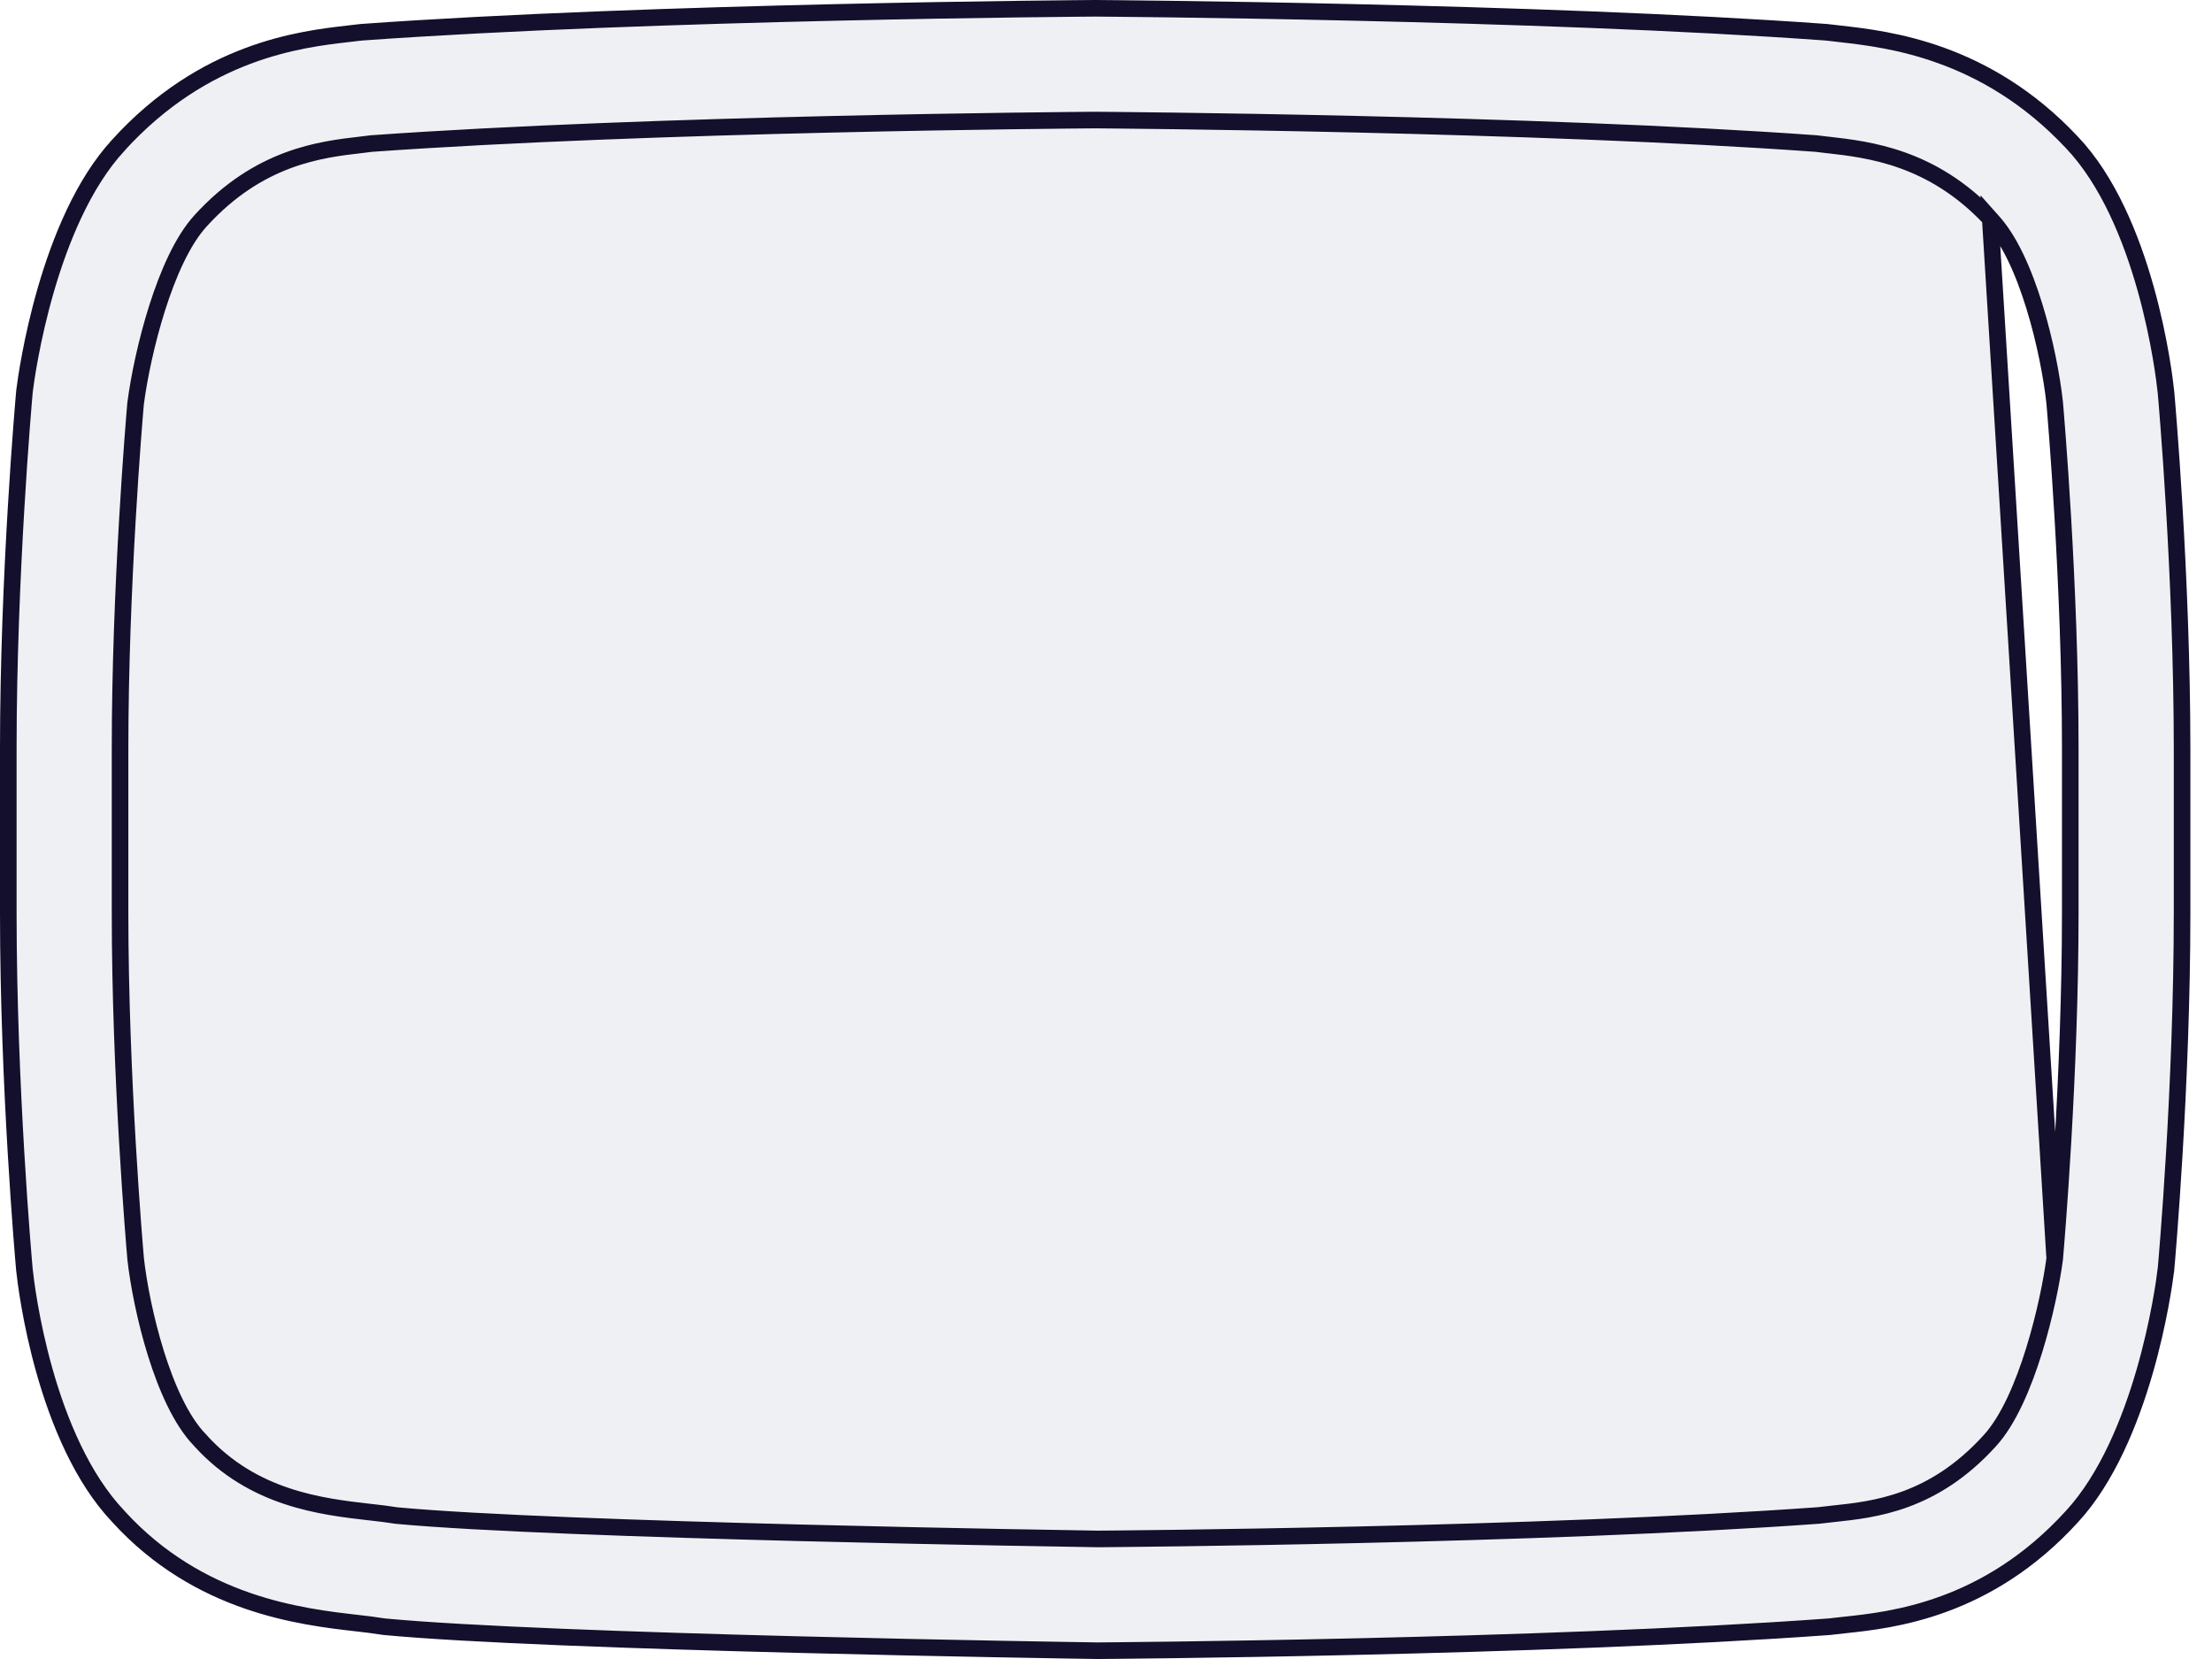
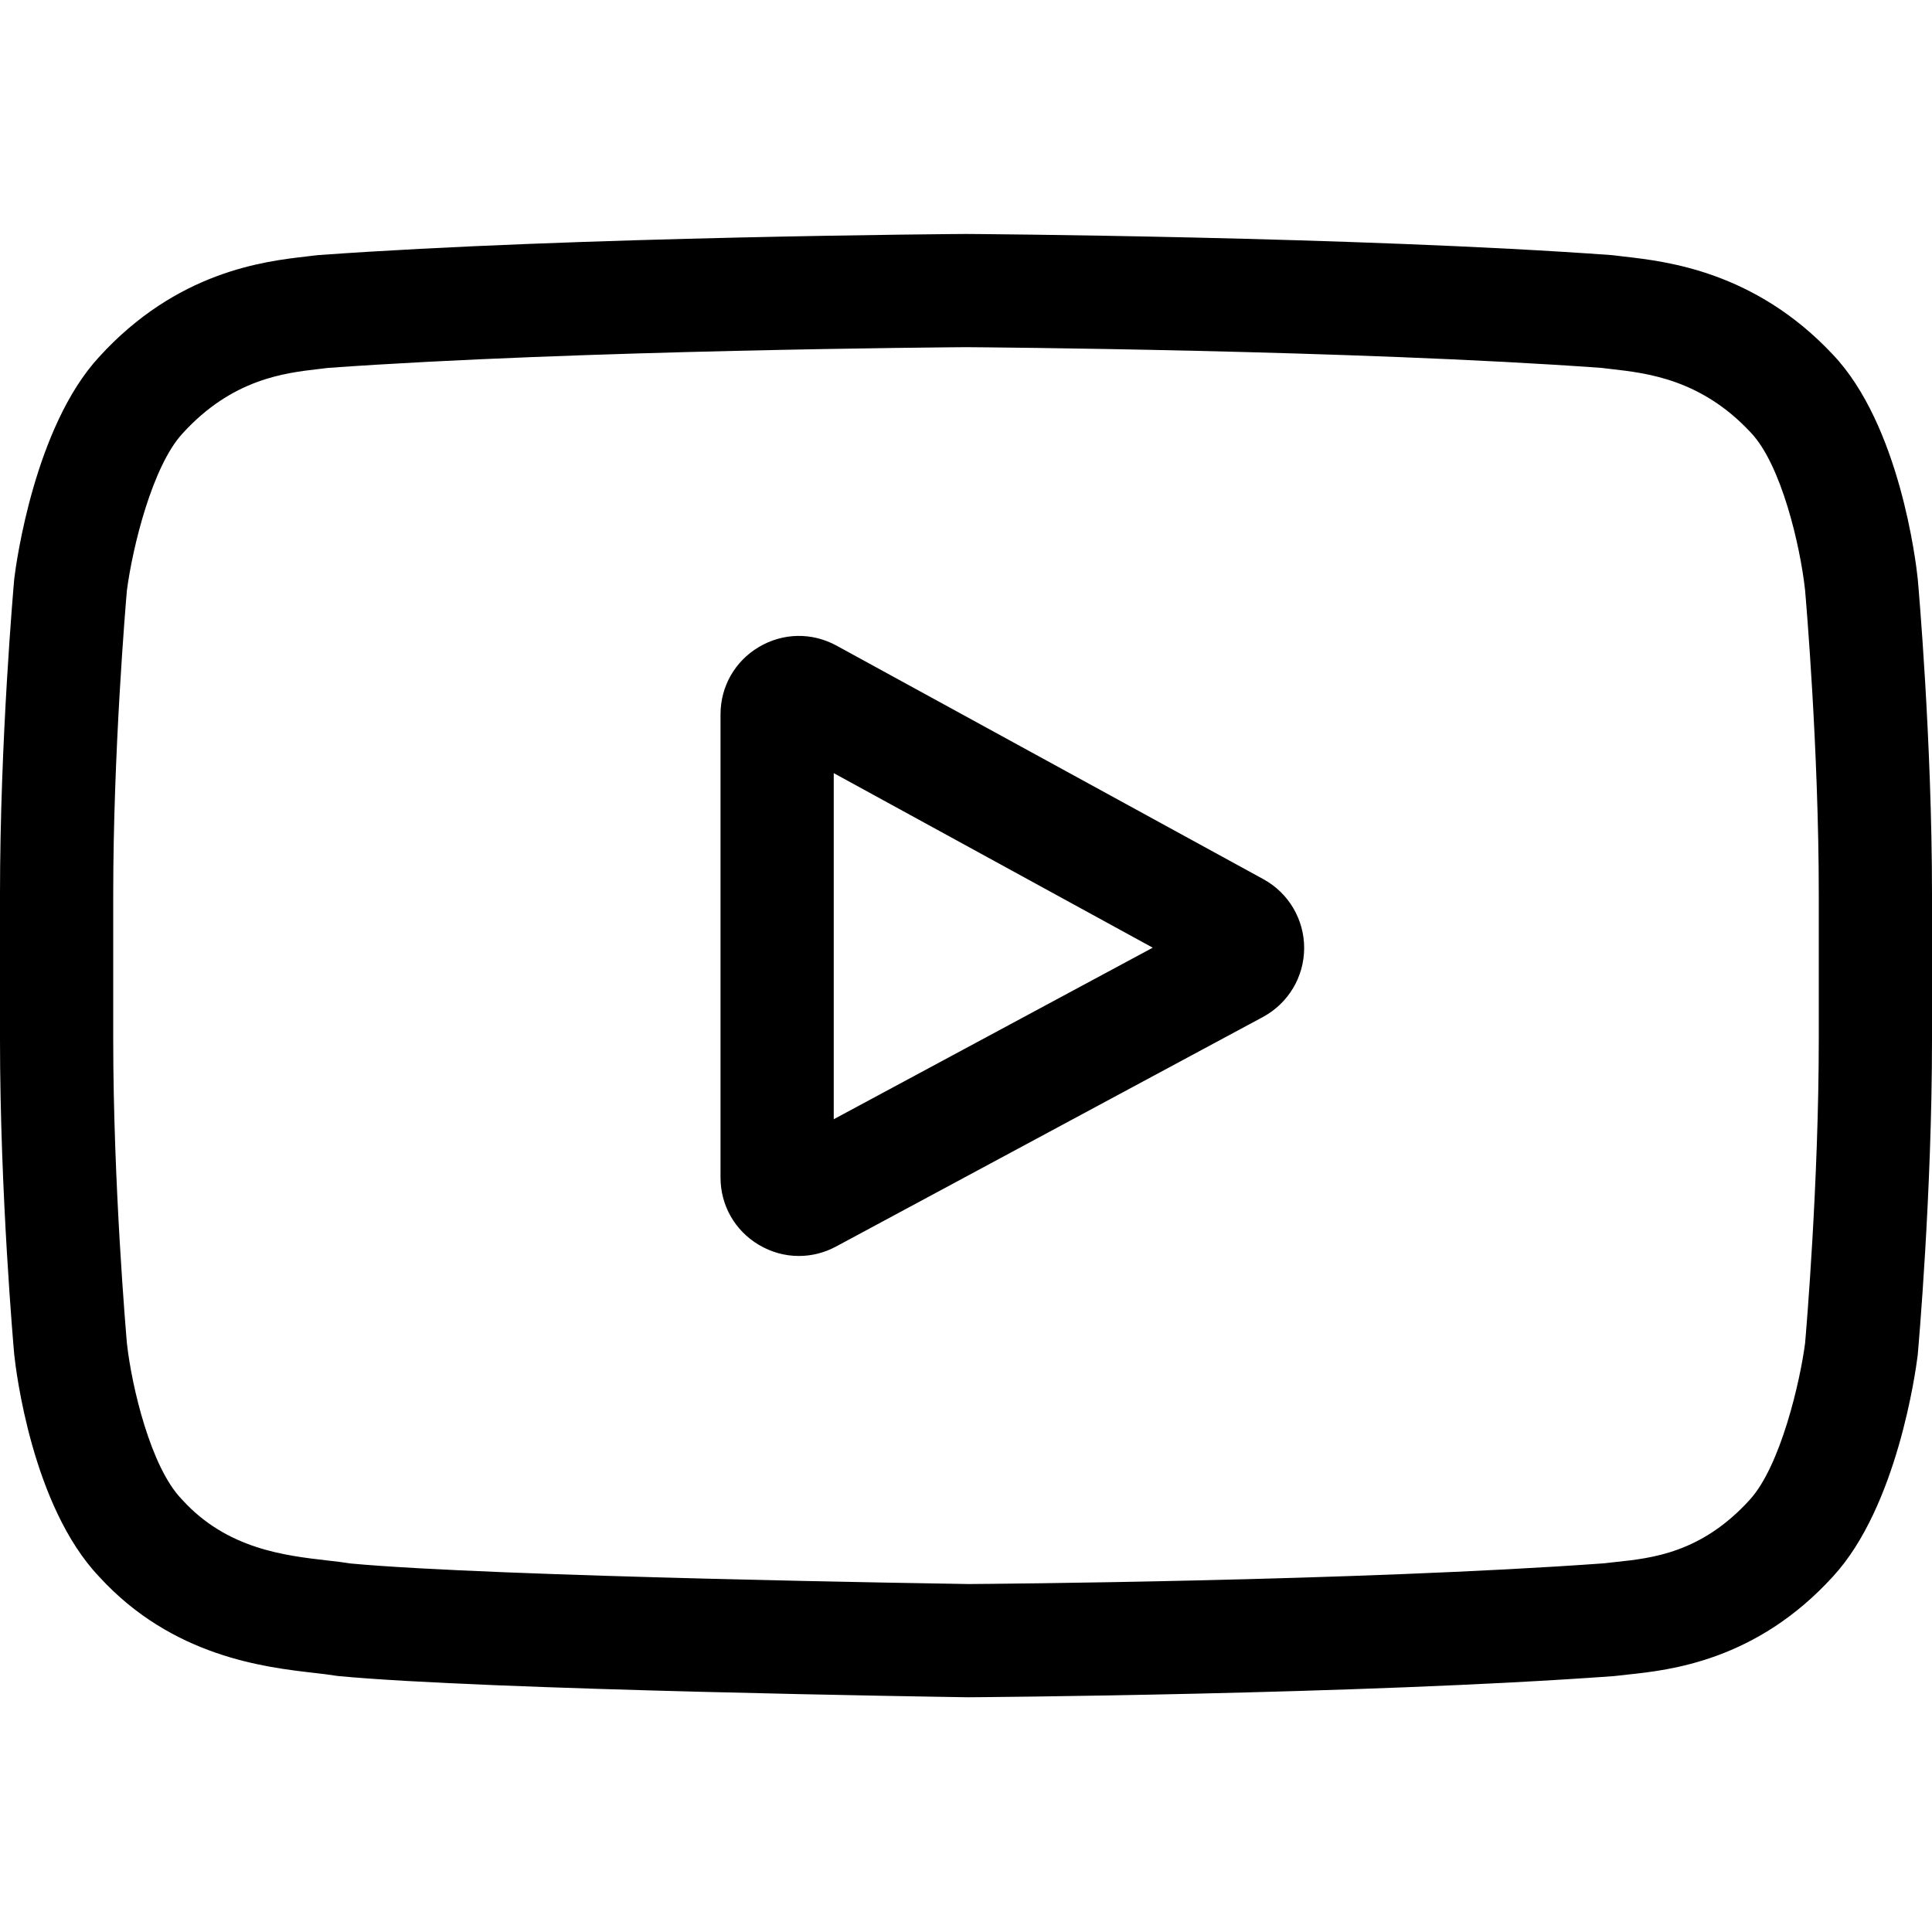
- <svg xmlns="http://www.w3.org/2000/svg" width="40" height="30" viewBox="0 0 40 30" fill="none">
-   <path d="M37.156 22.759L37.156 22.759C37.105 23.15 36.979 23.788 36.784 24.418C36.591 25.041 36.323 25.682 35.979 26.056C34.954 27.184 33.893 27.296 33.145 27.375L33.145 27.375L33.145 27.375C33.055 27.385 32.974 27.394 32.9 27.403L32.892 27.404L32.892 27.404C27.822 27.77 20.208 27.826 19.858 27.829L19.855 27.829C19.465 27.823 10.117 27.68 7.178 27.407L7.168 27.406L7.168 27.406C7.022 27.382 6.863 27.363 6.692 27.344L6.691 27.344L6.68 27.343C5.817 27.244 4.581 27.102 3.63 26.057C3.63 26.057 3.629 26.056 3.629 26.056L3.611 26.036C3.61 26.036 3.61 26.036 3.61 26.035C3.27 25.681 3.008 25.078 2.819 24.472C2.628 23.86 2.504 23.218 2.453 22.766L2.453 22.762L2.453 22.762C2.434 22.551 2.171 19.488 2.171 16.506V13.542C2.171 10.604 2.427 7.58 2.452 7.296L2.453 7.289L2.453 7.289C2.513 6.831 2.646 6.185 2.842 5.568C3.036 4.956 3.299 4.35 3.629 3.991C4.684 2.832 5.803 2.703 6.519 2.62L6.52 2.62L6.52 2.62L6.537 2.618C6.599 2.611 6.655 2.604 6.707 2.597L6.716 2.596L6.716 2.596C11.808 2.232 19.375 2.174 19.793 2.171L19.803 2.171L19.805 2.171C20.079 2.173 27.746 2.228 32.844 2.596L32.852 2.597L32.852 2.597C32.913 2.605 32.979 2.612 33.051 2.621L33.055 2.621L33.055 2.621L33.057 2.621C33.792 2.705 34.94 2.836 35.99 3.955L37.156 22.759ZM37.156 22.759L37.156 22.753C37.181 22.475 37.437 19.447 37.437 16.506V13.542C37.437 10.553 37.173 7.483 37.155 7.284L37.155 7.284L37.155 7.281C37.105 6.82 36.981 6.167 36.79 5.545C36.601 4.93 36.339 4.319 35.998 3.965C35.998 3.964 35.998 3.964 35.998 3.964L35.99 3.955L37.156 22.759ZM37.46 2.568L37.461 2.569C38.124 3.263 38.544 4.304 38.802 5.226C39.059 6.144 39.15 6.923 39.166 7.078L39.168 7.094C39.168 7.094 39.168 7.094 39.168 7.095C39.181 7.24 39.458 10.385 39.459 13.542V16.506C39.459 19.657 39.182 22.796 39.168 22.952C39.168 22.953 39.168 22.953 39.168 22.954L39.164 22.989C39.164 22.989 39.164 22.99 39.163 22.99C39.144 23.144 39.041 23.906 38.781 24.805C38.519 25.709 38.103 26.732 37.471 27.42L37.47 27.421C35.933 29.111 34.204 29.295 33.358 29.385C33.278 29.393 33.202 29.401 33.134 29.41C33.133 29.41 33.133 29.411 33.132 29.411L33.069 29.417C27.838 29.797 19.938 29.849 19.859 29.85L19.855 29.85L19.847 29.85L19.839 29.85L19.837 29.85C19.432 29.844 9.967 29.702 6.948 29.416L6.862 29.404C6.766 29.387 6.629 29.371 6.478 29.354L6.462 29.352C5.444 29.236 3.601 29.022 2.144 27.427L2.144 27.427L2.142 27.424C1.481 26.73 1.062 25.701 0.805 24.793C0.549 23.889 0.459 23.124 0.443 22.971L0.441 22.954C0.441 22.954 0.441 22.953 0.441 22.953C0.427 22.803 0.15 19.66 0.15 16.506V13.542C0.15 10.391 0.427 7.251 0.441 7.096L0.445 7.058C0.464 6.904 0.568 6.142 0.828 5.243C1.09 4.338 1.505 3.315 2.138 2.628L2.138 2.627C3.698 0.911 5.438 0.71 6.288 0.612L6.289 0.612C6.3 0.611 6.312 0.609 6.324 0.608C6.377 0.602 6.428 0.596 6.475 0.59L6.54 0.583C11.818 0.203 19.718 0.151 19.798 0.15V0.15L19.804 0.15L19.804 0.15L19.805 0.15L19.805 0.15L19.811 0.15C19.89 0.151 27.791 0.203 33.021 0.583L33.086 0.59C33.146 0.598 33.213 0.605 33.283 0.613C34.145 0.711 35.905 0.913 37.46 2.568Z" fill="#EFF0F3" stroke="#130F2C" stroke-width="0.3" />
+ <svg xmlns="http://www.w3.org/2000/svg" viewBox="0 -62 512.002 512">
+   <path d="m334.809 170.992-113.113-61.891c-6.504-3.559-14.191-3.426-20.566.352-6.379 3.781-10.184 10.461-10.184 17.875v122.719c0 7.379 3.781 14.047 10.117 17.832 3.309 1.977 6.977 2.969 10.652 2.969 3.367 0 6.742-.832 9.848-2.504l113.117-60.824c6.715-3.613 10.906-10.594 10.938-18.223.027-7.629-4.113-14.641-10.809-18.305zm-113.859 63.617v-91.719l84.539 46.258zm0 0" />
+   <path d="m508.234 91.527-.023-.234c-.434-4.121-4.75-40.777-22.57-59.422-20.598-21.93-43.949-24.594-55.18-25.871-.93-.105-1.781-.203-2.543-.305l-.895-.094c-67.688-4.922-169.91-5.594-170.934-5.598l-.09-.004-.09.004c-1.023.004-103.246.676-171.543 5.598l-.902.094c-.727.098-1.527.188-2.398.289-11.102 1.281-34.203 3.949-54.859 26.672-16.973 18.445-21.879 54.316-22.383 58.348l-.059.523c-.152 1.715-3.766 42.539-3.766 83.523v38.312c0 40.984 3.613 81.809 3.766 83.527l.027.258c.434 4.055 4.746 40.039 22.484 58.691 19.367 21.195 43.855 24 57.027 25.508 2.082.238 3.875.441 5.098.656l1.184.164c39.082 3.719 161.617 5.551 166.812 5.625l.156.004.156-.004c1.023-.004 103.242-.676 170.93-5.598l.895-.094c.855-.113 1.816-.215 2.871-.324 11.039-1.172 34.016-3.605 54.387-26.02 16.973-18.449 21.883-54.32 22.383-58.348l.059-.523c.152-1.719 3.77-42.539 3.77-83.523v-38.312c-.004-40.984-3.617-81.805-3.77-83.523zm-26.238 121.836c0 37.934-3.312 77-3.625 80.586-1.273 9.879-6.449 32.574-14.719 41.562-12.75 14.027-25.848 15.418-35.41 16.43-1.156.121-2.227.238-3.195.359-65.469 4.734-163.832 5.461-168.363 5.488-5.082-.074-125.824-1.922-163.715-5.441-1.941-.316-4.039-.559-6.25-.809-11.215-1.285-26.566-3.043-38.371-16.027l-.277-.297c-8.125-8.465-13.152-29.688-14.43-41.148-.238-2.711-3.637-42.238-3.637-80.703v-38.312c0-37.891 3.305-76.914 3.625-80.574 1.52-11.637 6.793-32.957 14.719-41.574 13.141-14.453 26.996-16.055 36.16-17.113.875-.102 1.691-.195 2.445-.293 66.422-4.758 165.492-5.465 169.047-5.492 3.555.023 102.59.734 168.422 5.492.809.102 1.691.203 2.641.312 9.426 1.074 23.672 2.699 36.746 16.645l.121.129c8.125 8.465 13.152 30.059 14.43 41.75.227 2.559 3.637 42.172 3.637 80.719zm0 0" />
</svg>
